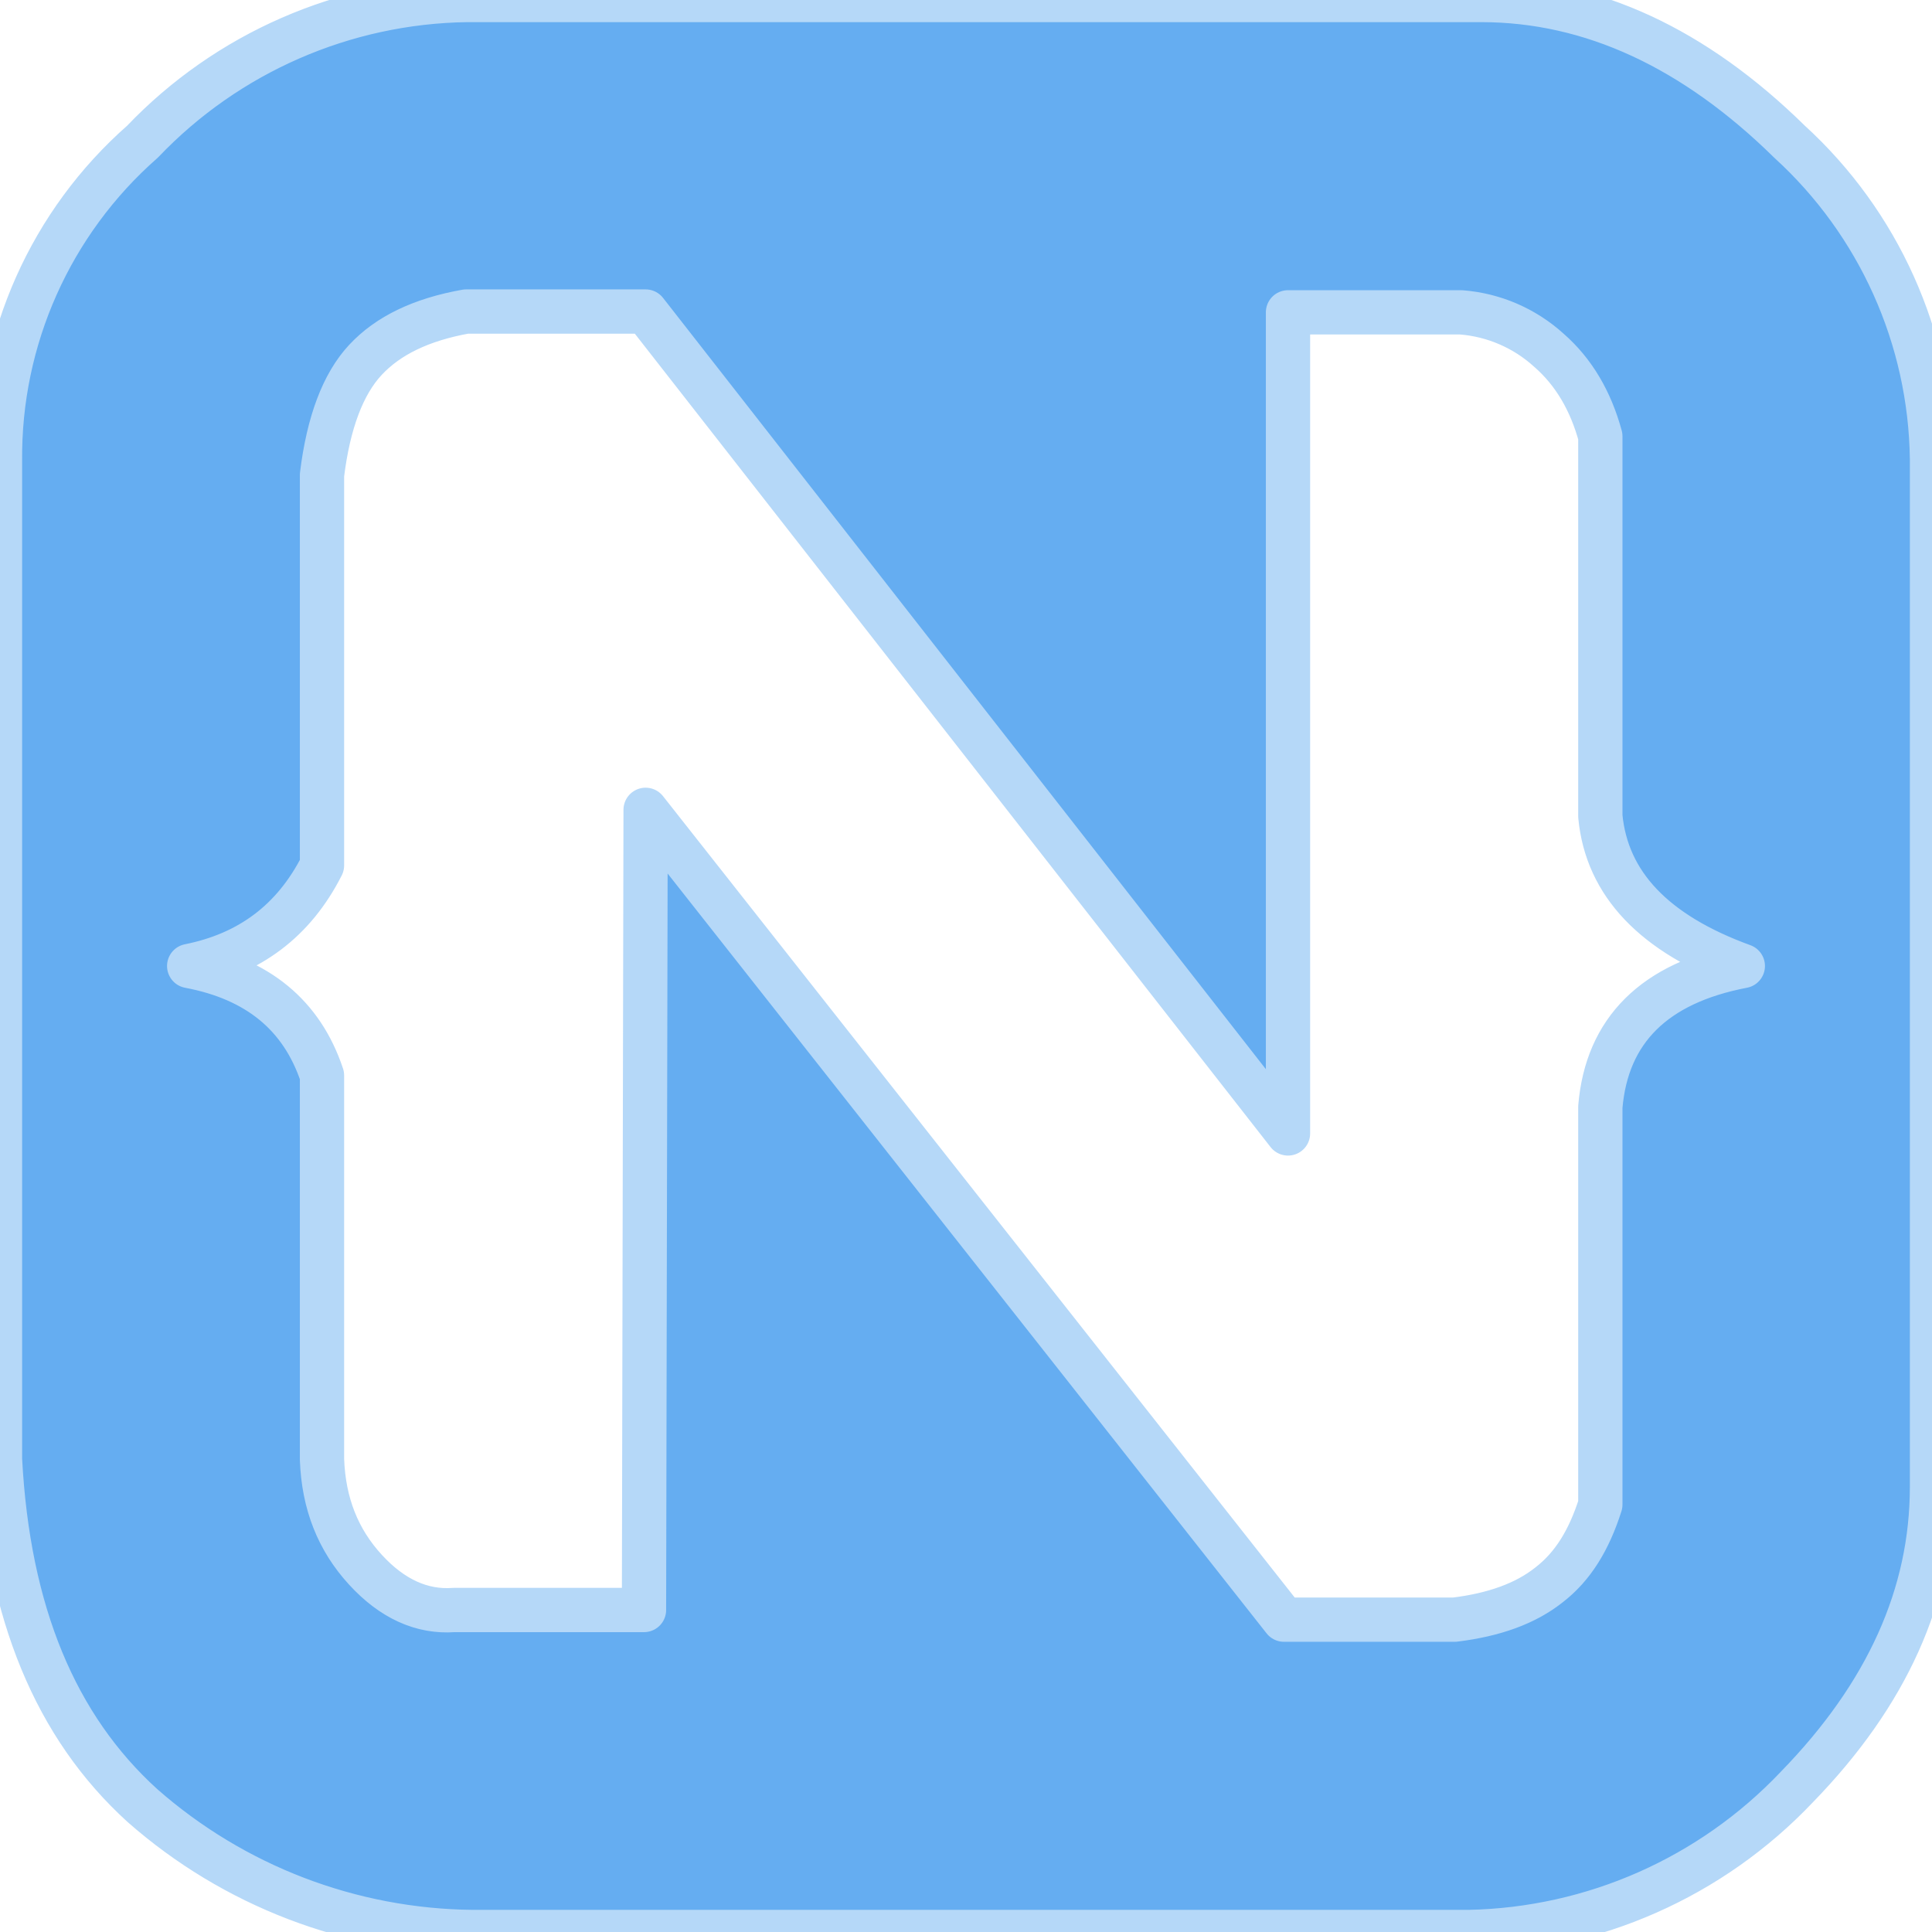
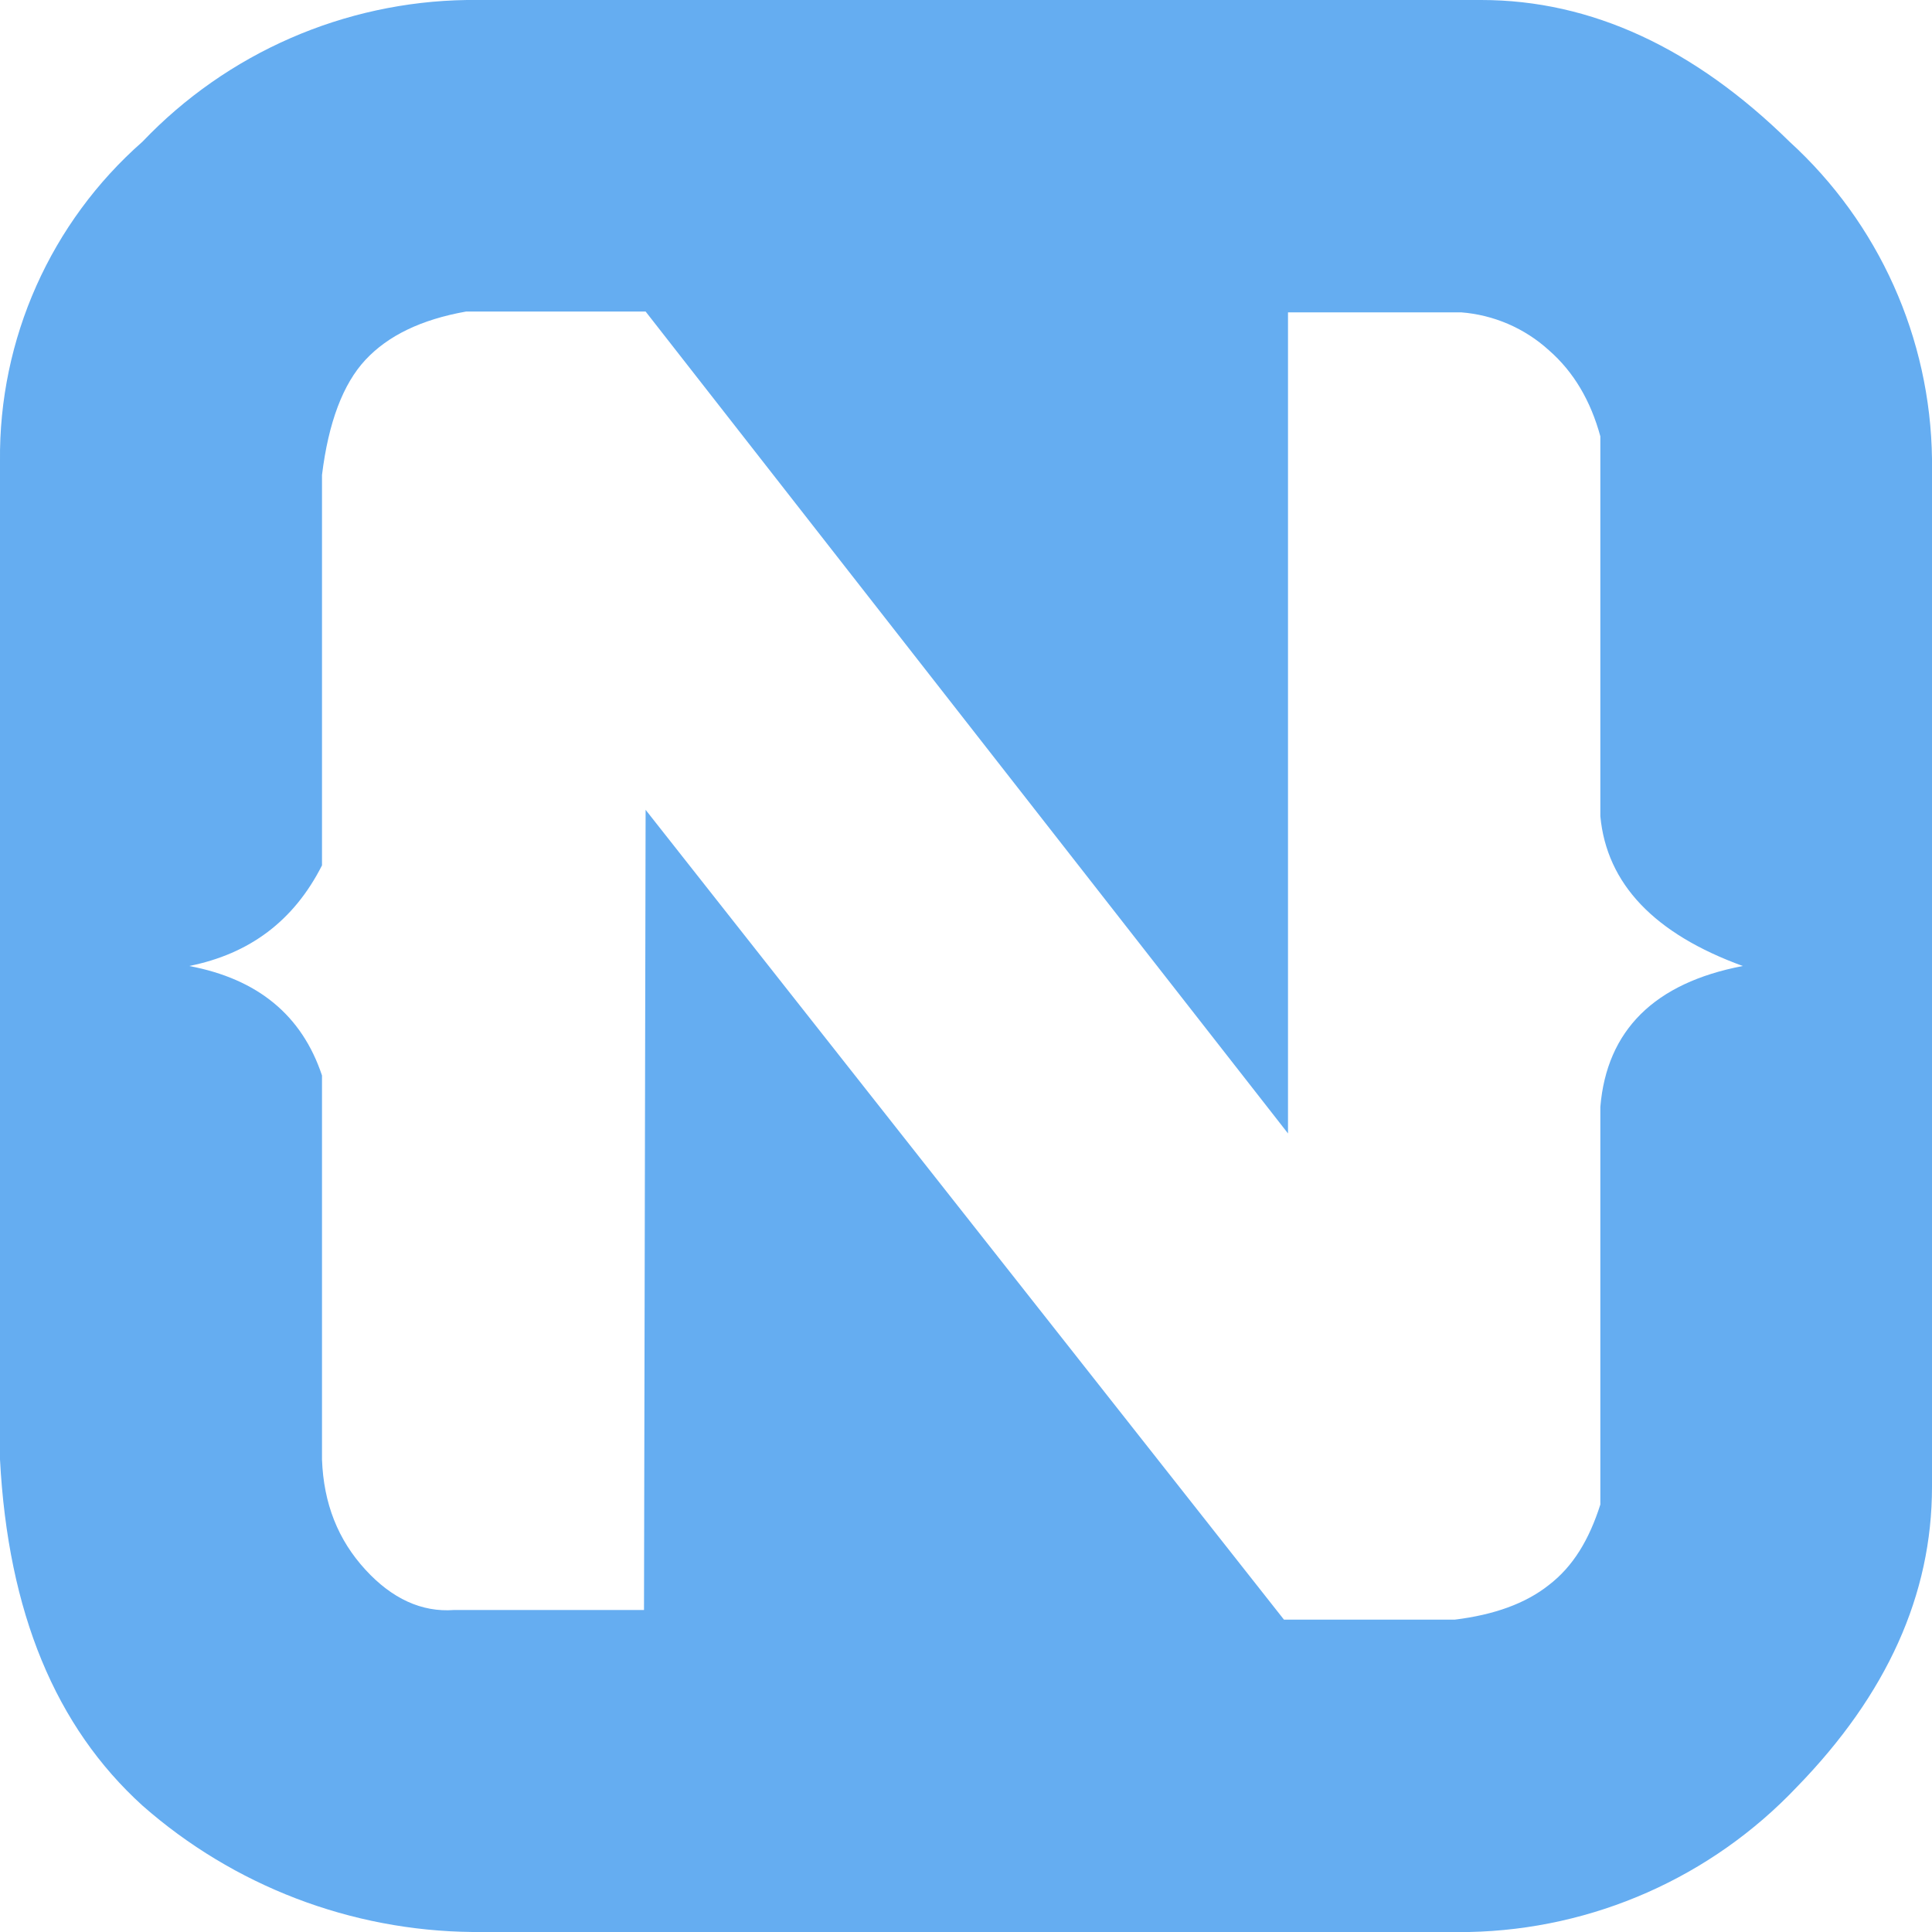
<svg xmlns="http://www.w3.org/2000/svg" viewBox="0 0 24 24" role="img" aria-label="NativeScript">
  <defs>
-     <clipPath id="tss_nativescript_ca">
-       <rect x="0" y="0" width="12" height="24" />
+     <clipPath id="tss_nativescript_cs">
+       <path clip-rule="evenodd" d="M1.77 1.76A5.68 5.68 0 0 1 5.8 0h12.6c1.37 0 2.65.6 3.83 1.76A5.43 5.43 0 0 1 24 5.7v12.77c0 1.34-.56 2.58-1.68 3.73A5.77 5.77 0 0 1 18.25 24H5.87a6.3 6.3 0 0 1-4.1-1.57C.69 21.45.1 20.03 0 18.13V5.73a5.21 5.21 0 0 1 1.77-3.97zm6.25 8.3l7.93 10.06h2.12c.49-.06.88-.2 1.17-.43.3-.23.5-.56.64-1v-4.94c.08-.95.67-1.54 1.77-1.75-1.1-.4-1.69-1.02-1.77-1.86V5.42c-.12-.44-.33-.8-.64-1.07a1.83 1.83 0 0 0-1.09-.47H16v10.2L8.02 3.87H5.79c-.56.1-.97.3-1.25.6S4.08 5.25 4 5.9v4.85c-.35.69-.9 1.1-1.65 1.25.85.16 1.4.61 1.65 1.36v4.77c.02.55.2 1 .54 1.37.33.36.7.53 1.1.5H8l.02-9.94z" />
    </clipPath>
-     <clipPath id="tss_nativescript_cb">
-       <rect x="11.8" y="0" width="12.2" height="24" />
-     </clipPath>
+     <linearGradient id="tss_nativescript_gs" x1="0" y1="0" x2="1" y2="0">
+       <stop offset="0" stop-color="#FFFFFF" stop-opacity="0" />
+       <stop offset=".5" stop-color="#FFFFFF" stop-opacity=".7" />
+       <stop offset="1" stop-color="#FFFFFF" stop-opacity="0" />
+     </linearGradient>
  </defs>
-   <style>@keyframes tss_nativescript_ka{0%,100%{transform:translate(0px, -1.6px);opacity:0.45}34%,82%{transform:translate(0,0);opacity:1}}@keyframes tss_nativescript_kb{0%,100%{transform:translate(0px, 1.6px);opacity:0.45}34%,82%{transform:translate(0,0);opacity:1}}.tss_nativescript_ka{animation:tss_nativescript_ka 3.6s cubic-bezier(0.22,1,0.36,1) infinite}.tss_nativescript_kb{animation:tss_nativescript_kb 3.6s cubic-bezier(0.22,1,0.36,1) infinite}@keyframes tss_nativescript_sp0{0%,0%{stroke-dashoffset:100;stroke-opacity:1}30%,78%{stroke-dashoffset:0;stroke-opacity:0.25}100%{stroke-dashoffset:-100;stroke-opacity:1}}.tss_nativescript_sp0{stroke-dasharray:100;animation:tss_nativescript_sp0 3.6s cubic-bezier(0.22,1,0.36,1) infinite}@keyframes tss_nativescript_sp1{0%,6%{stroke-dashoffset:100;stroke-opacity:1}35%,78%{stroke-dashoffset:0;stroke-opacity:0.25}100%{stroke-dashoffset:-100;stroke-opacity:1}}.tss_nativescript_sp1{stroke-dasharray:100;animation:tss_nativescript_sp1 3.6s cubic-bezier(0.22,1,0.36,1) infinite}@media (prefers-reduced-motion: reduce){.tss_nativescript_ka,.tss_nativescript_kb{animation:none!important;transform:none!important;opacity:1!important}.tss_nativescript_sp0{animation:none!important;stroke-dashoffset:0!important;stroke-opacity:0!important}.tss_nativescript_sp1{animation:none!important;stroke-dashoffset:0!important;stroke-opacity:0!important}}</style>
-   <g clip-path="url(#tss_nativescript_ca)">
-     <path class="tss_nativescript_ka" fill="#65ADF1" fill-rule="evenodd" d="M1.77 1.76A5.68 5.68 0 0 1 5.8 0h12.6c1.37 0 2.65.6 3.83 1.76A5.43 5.43 0 0 1 24 5.7v12.77c0 1.34-.56 2.58-1.68 3.73A5.77 5.77 0 0 1 18.25 24H5.87a6.3 6.3 0 0 1-4.1-1.57C.69 21.45.1 20.03 0 18.13V5.73a5.21 5.21 0 0 1 1.77-3.97zm6.25 8.3l7.93 10.06h2.12c.49-.06.88-.2 1.17-.43.3-.23.5-.56.64-1v-4.94c.08-.95.67-1.54 1.77-1.75-1.1-.4-1.69-1.02-1.77-1.86V5.42c-.12-.44-.33-.8-.64-1.07a1.83 1.83 0 0 0-1.09-.47H16v10.2L8.02 3.87H5.79c-.56.1-.97.3-1.25.6S4.08 5.25 4 5.9v4.85c-.35.69-.9 1.1-1.65 1.25.85.16 1.4.61 1.65 1.36v4.77c.02.55.2 1 .54 1.37.33.36.7.53 1.1.5H8l.02-9.94z" />
+   <style>@keyframes tss_nativescript_al{0%{opacity:0}4%,92%{opacity:1}98%,100%{opacity:0}}@keyframes tss_nativescript_mv{0%{opacity:0;transform:scale(.94)}38%{opacity:1;transform:scale(1.04)}48%,100%{opacity:1;transform:scale(1)}}@keyframes tss_nativescript_pl{0%,58%{transform:scale(1)}79%{transform:scale(1.02)}100%{transform:scale(1)}}@keyframes tss_nativescript_sh{0%,56%{opacity:0;transform:translateX(-14px)}60%{opacity:1}70%{opacity:1;transform:translateX(22px)}74%,100%{opacity:0;transform:translateX(22px)}}.tss_nativescript_al{animation:tss_nativescript_al 3.6s linear infinite}.tss_nativescript_mv{transform-box:fill-box;transform-origin:50% 50%;animation:tss_nativescript_mv 3.6s cubic-bezier(.22,1,.36,1) infinite}.tss_nativescript_pl{transform-box:fill-box;transform-origin:50% 50%;animation:tss_nativescript_pl 3.6s ease-in-out infinite}.tss_nativescript_sh{animation:tss_nativescript_sh 3.6s ease-in-out infinite}@media (prefers-reduced-motion: reduce){.tss_nativescript_al,.tss_nativescript_mv,.tss_nativescript_pl,.tss_nativescript_sh{animation:none!important}.tss_nativescript_al{opacity:1!important}.tss_nativescript_mv{opacity:1!important;transform:none!important}.tss_nativescript_pl{transform:none!important}.tss_nativescript_sh{opacity:0!important}}</style>
+   <g class="tss_nativescript_al">
+     <g class="tss_nativescript_pl">
+       <g class="tss_nativescript_mv">
+         <path fill="#65ADF1" fill-rule="evenodd" d="M1.77 1.76A5.68 5.68 0 0 1 5.8 0h12.6c1.37 0 2.65.6 3.83 1.76A5.43 5.43 0 0 1 24 5.7v12.77c0 1.34-.56 2.58-1.68 3.73A5.77 5.77 0 0 1 18.25 24H5.87a6.3 6.3 0 0 1-4.1-1.57C.69 21.45.1 20.03 0 18.13V5.73a5.21 5.21 0 0 1 1.77-3.97zm6.25 8.3l7.93 10.06h2.12c.49-.06.88-.2 1.17-.43.3-.23.5-.56.64-1v-4.94c.08-.95.67-1.54 1.77-1.75-1.1-.4-1.69-1.02-1.77-1.86V5.42c-.12-.44-.33-.8-.64-1.07a1.83 1.83 0 0 0-1.09-.47H16v10.2L8.02 3.87H5.79c-.56.1-.97.3-1.25.6S4.08 5.25 4 5.9v4.85c-.35.69-.9 1.1-1.65 1.25.85.16 1.4.61 1.65 1.36v4.77c.02.55.2 1 .54 1.37.33.36.7.53 1.1.5H8l.02-9.94z" />
+       </g>
+     </g>
+     <g clip-path="url(#tss_nativescript_cs)">
+       <g transform="skewX(-18)">
+         <rect class="tss_nativescript_sh" x="-4" y="-3" width="5" height="30" fill="url(#tss_nativescript_gs)" />
+       </g>
+     </g>
  </g>
-   <g clip-path="url(#tss_nativescript_cb)">
-     <path class="tss_nativescript_kb" fill="#65ADF1" fill-rule="evenodd" d="M1.77 1.76A5.68 5.68 0 0 1 5.8 0h12.6c1.37 0 2.65.6 3.83 1.76A5.43 5.43 0 0 1 24 5.7v12.77c0 1.34-.56 2.58-1.68 3.73A5.77 5.77 0 0 1 18.25 24H5.87a6.3 6.3 0 0 1-4.1-1.57C.69 21.45.1 20.03 0 18.13V5.73a5.21 5.21 0 0 1 1.77-3.97zm6.25 8.3l7.93 10.06h2.12c.49-.06.88-.2 1.17-.43.3-.23.5-.56.64-1v-4.94c.08-.95.67-1.54 1.77-1.75-1.1-.4-1.69-1.02-1.77-1.86V5.42c-.12-.44-.33-.8-.64-1.07a1.83 1.83 0 0 0-1.09-.47H16v10.2L8.02 3.87H5.79c-.56.1-.97.3-1.25.6S4.08 5.25 4 5.9v4.85c-.35.69-.9 1.1-1.65 1.25.85.16 1.4.61 1.65 1.36v4.77c.02.55.2 1 .54 1.37.33.36.7.53 1.1.5H8l.02-9.94z" />
-   </g>
-   <path class="tss_nativescript_sp0" pathLength="100" fill="none" stroke="#B5D8F8" stroke-width="0.55" stroke-linecap="round" stroke-linejoin="round" d="M1.77 1.76 A5.68 5.68 0 0 1 5.8 0 h12.6 c1.37 0 2.65 0.6 3.83 1.76 A5.43 5.43 0 0 1 24 5.7 v12.77 c0 1.34 -0.56 2.58 -1.68 3.73 A5.77 5.77 0 0 1 18.25 24 H5.87 a6.3 6.3 0 0 1 -4.1 -1.57 C0.69 21.45 0.1 20.03 0 18.13 V5.73 a5.21 5.21 0 0 1 1.77 -3.97 Z" />
-   <path class="tss_nativescript_sp1" pathLength="100" fill="none" stroke="#B5D8F8" stroke-width="0.55" stroke-linecap="round" stroke-linejoin="round" d="M8.02 10.06 l7.93 10.06 h2.12 c0.49 -0.06 0.88 -0.2 1.17 -0.43 c0.3 -0.23 0.5 -0.56 0.64 -1 v-4.94 c0.08 -0.95 0.67 -1.54 1.77 -1.75 c-1.1 -0.4 -1.69 -1.02 -1.77 -1.86 V5.42 c-0.12 -0.44 -0.33 -0.8 -0.64 -1.07 a1.83 1.83 0 0 0 -1.09 -0.47 H16 v10.2 L8.02 3.87 H5.79 c-0.56 0.1 -0.97 0.3 -1.25 0.6 S4.08 5.25 4 5.9 v4.85 c-0.35 0.69 -0.9 1.1 -1.65 1.25 c0.85 0.16 1.4 0.61 1.65 1.36 v4.77 c0.02 0.55 0.2 1 0.54 1.37 c0.33 0.36 0.7 0.53 1.1 0.5 H8 l0.02 -9.94 Z" />
</svg>
